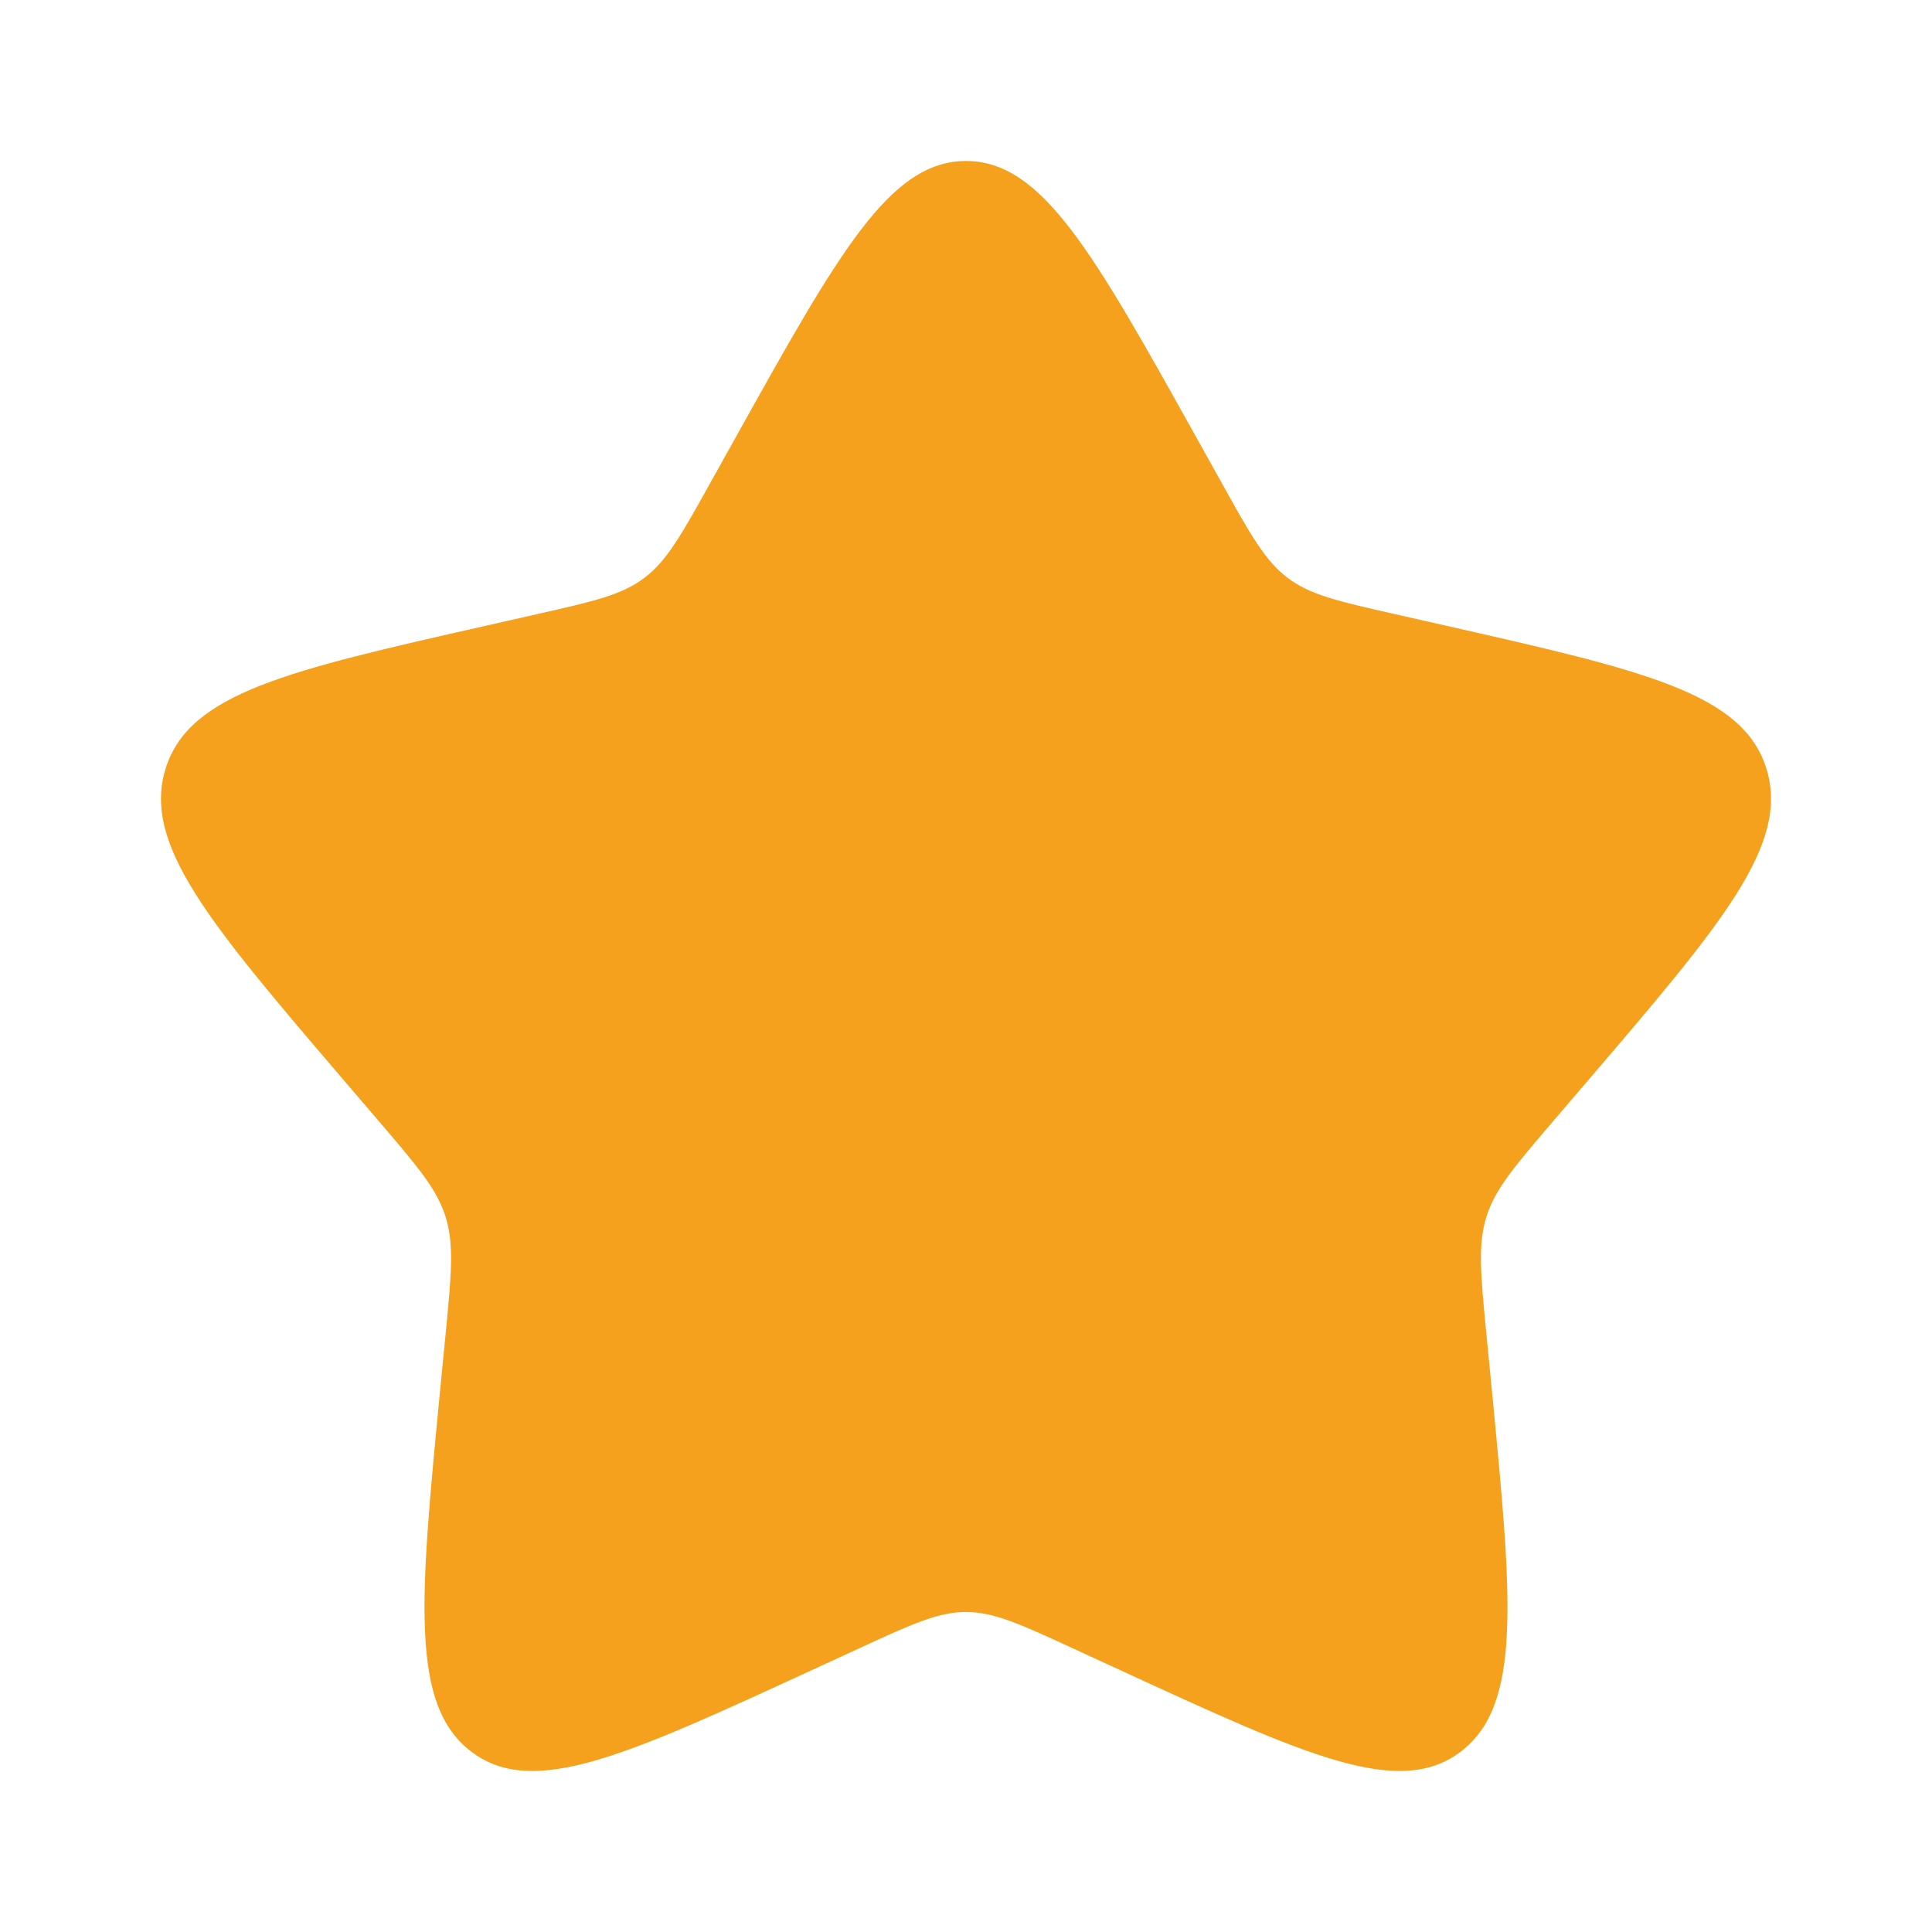
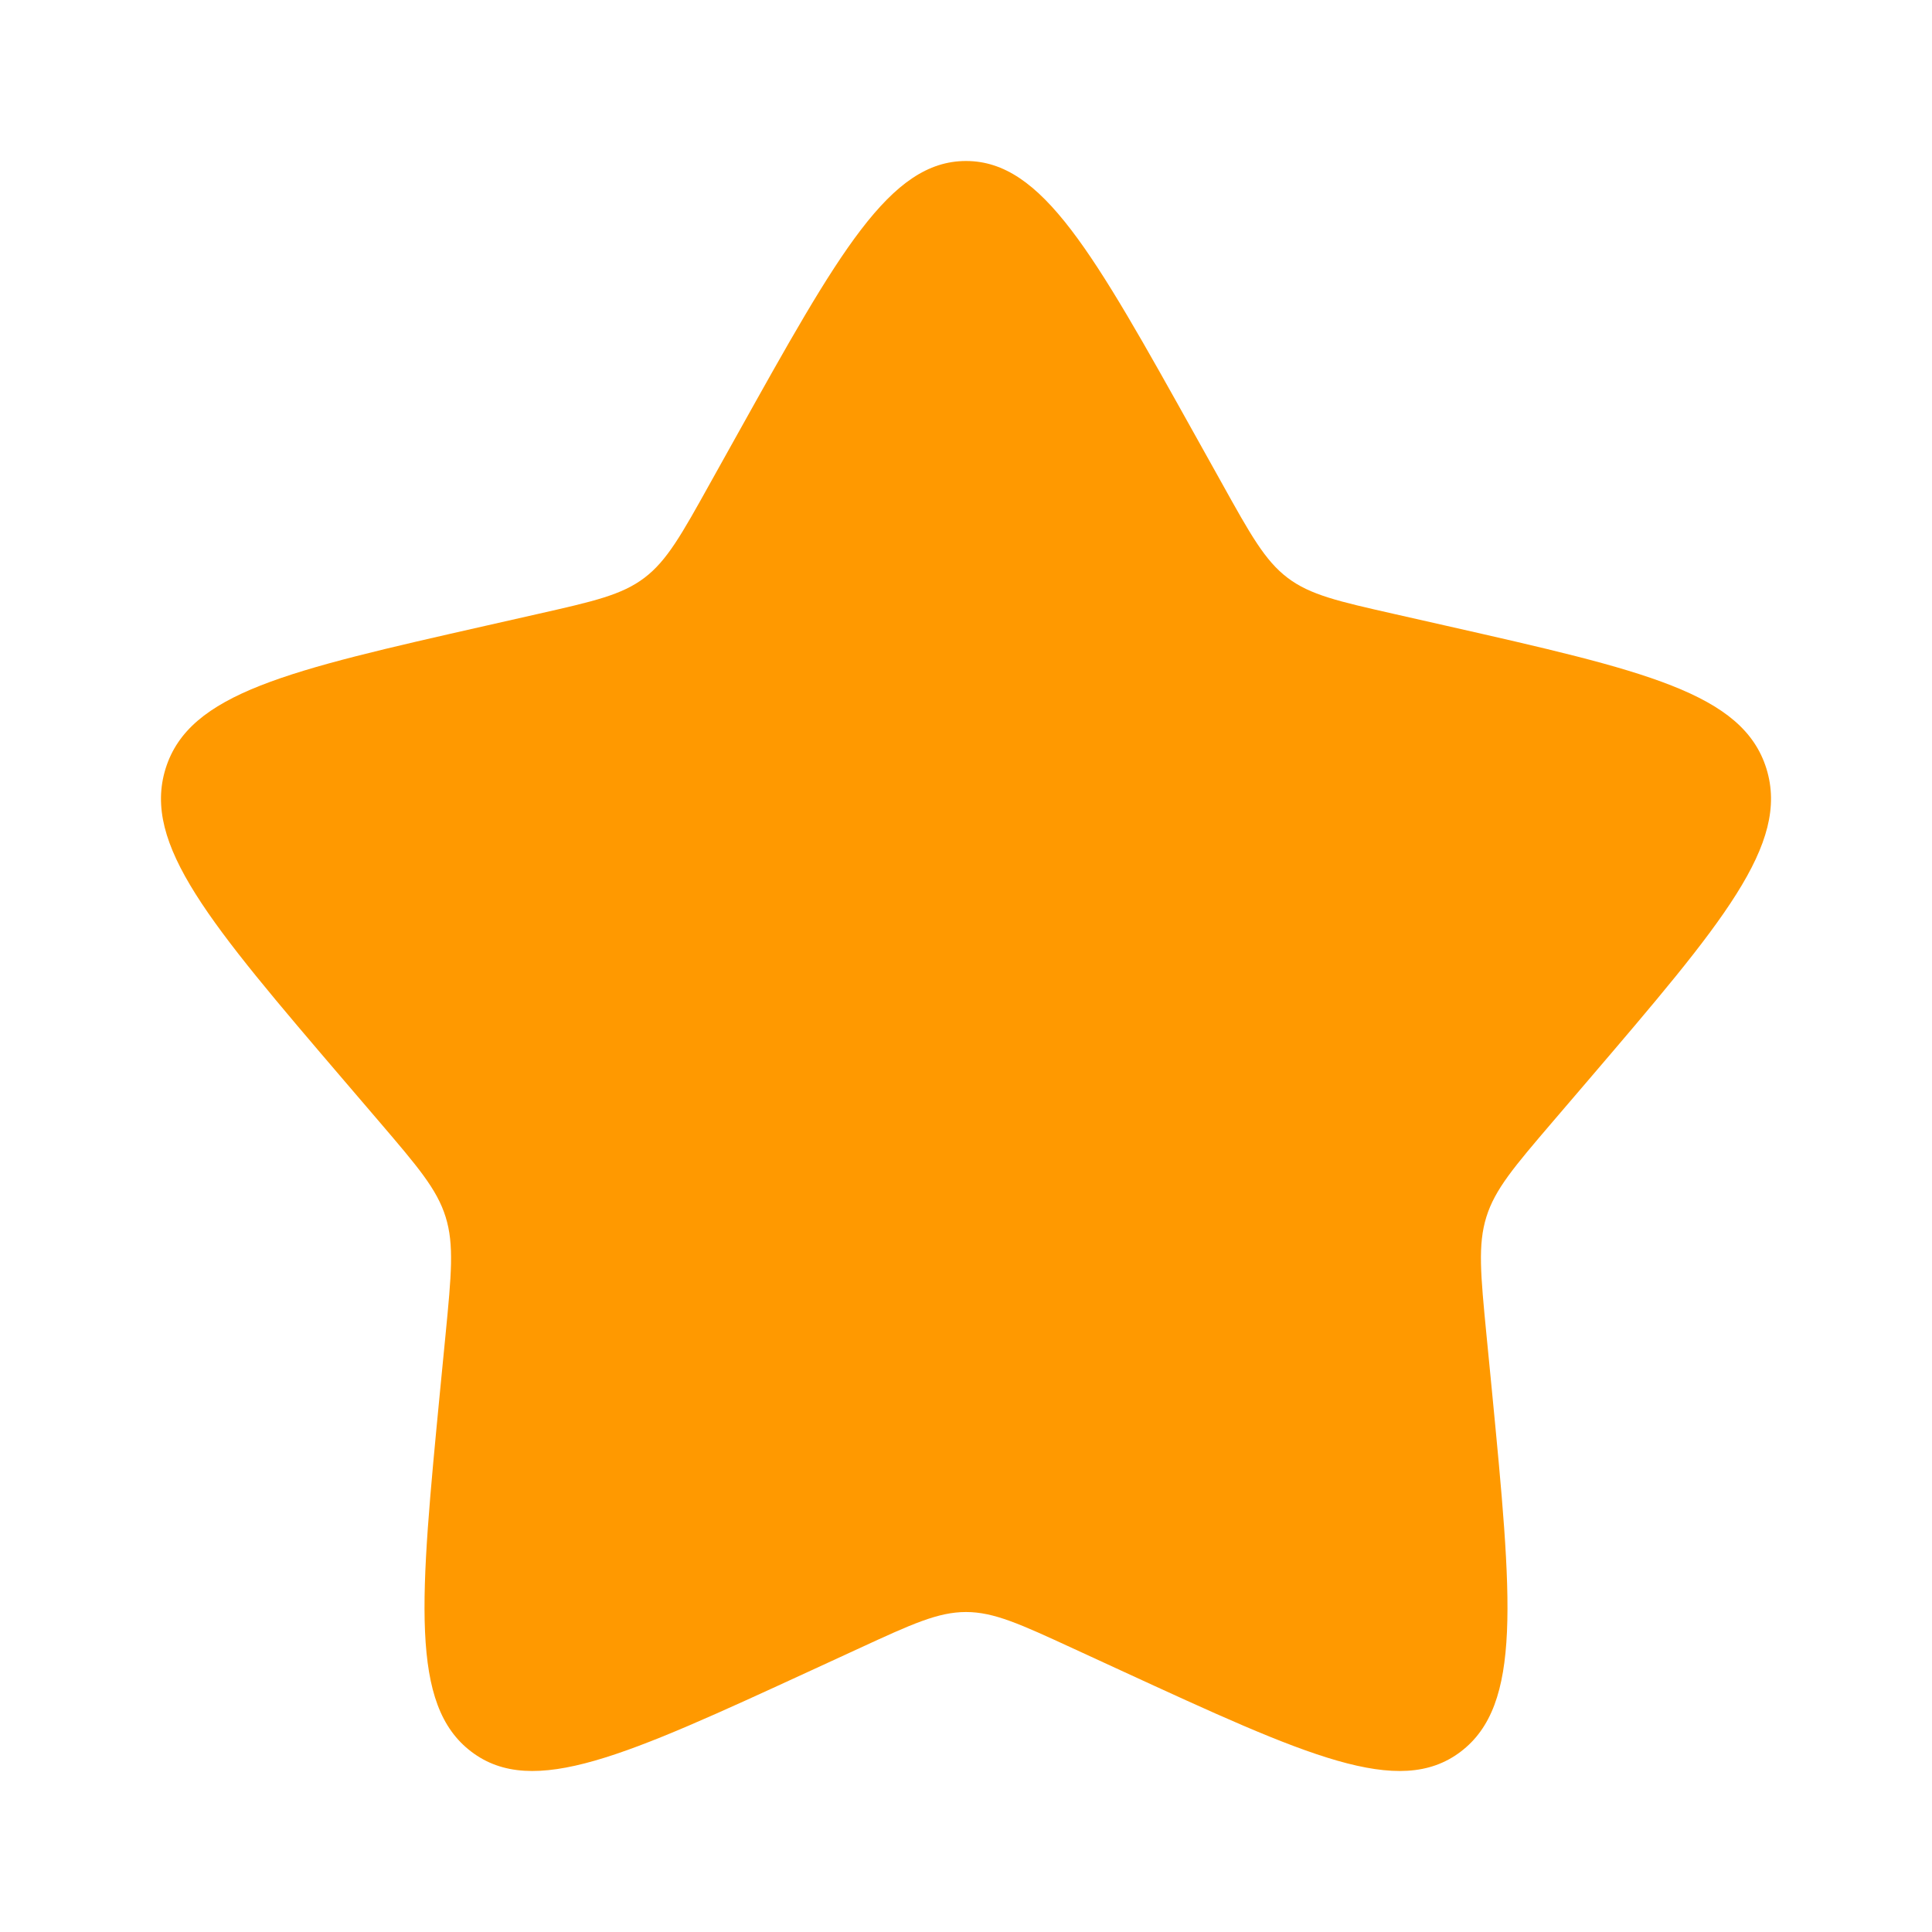
<svg xmlns="http://www.w3.org/2000/svg" width="146px" height="146px" viewBox="0 0 24 24" fill="none">
  <g id="SVGRepo_bgCarrier" stroke-width="0" />
  <g id="SVGRepo_tracerCarrier" stroke-linecap="round" stroke-linejoin="round" />
  <g id="SVGRepo_iconCarrier">
-     <path d="M9.153 5.408C10.42 3.136 11.053 2 12 2C12.947 2 13.58 3.136 14.847 5.408L15.175 5.996C15.534 6.642 15.714 6.965 15.995 7.178C16.276 7.391 16.625 7.47 17.324 7.628L17.96 7.772C20.42 8.329 21.65 8.607 21.943 9.548C22.235 10.489 21.397 11.469 19.72 13.43L19.286 13.937C18.81 14.494 18.571 14.773 18.464 15.118C18.357 15.462 18.393 15.834 18.465 16.578L18.531 17.254C18.784 19.871 18.911 21.179 18.145 21.76C17.379 22.342 16.227 21.811 13.924 20.751L13.329 20.477C12.674 20.175 12.347 20.025 12 20.025C11.653 20.025 11.326 20.175 10.671 20.477L10.076 20.751C7.773 21.811 6.621 22.342 5.855 21.76C5.089 21.179 5.216 19.871 5.469 17.254L5.535 16.578C5.607 15.834 5.643 15.462 5.536 15.118C5.429 14.773 5.19 14.494 4.714 13.937L4.28 13.43C2.603 11.469 1.765 10.489 2.057 9.548C2.35 8.607 3.58 8.329 6.04 7.772L6.676 7.628C7.375 7.47 7.724 7.391 8.005 7.178C8.286 6.965 8.466 6.642 8.825 5.996L9.153 5.408Z" fill="#f5a11d" />
+     <path d="M9.153 5.408C10.42 3.136 11.053 2 12 2C12.947 2 13.58 3.136 14.847 5.408L15.175 5.996C15.534 6.642 15.714 6.965 15.995 7.178C16.276 7.391 16.625 7.47 17.324 7.628L17.96 7.772C20.42 8.329 21.65 8.607 21.943 9.548C22.235 10.489 21.397 11.469 19.72 13.43L19.286 13.937C18.81 14.494 18.571 14.773 18.464 15.118C18.357 15.462 18.393 15.834 18.465 16.578L18.531 17.254C18.784 19.871 18.911 21.179 18.145 21.76C17.379 22.342 16.227 21.811 13.924 20.751L13.329 20.477C12.674 20.175 12.347 20.025 12 20.025C11.653 20.025 11.326 20.175 10.671 20.477L10.076 20.751C7.773 21.811 6.621 22.342 5.855 21.76C5.089 21.179 5.216 19.871 5.469 17.254L5.535 16.578C5.607 15.834 5.643 15.462 5.536 15.118C5.429 14.773 5.19 14.494 4.714 13.937L4.28 13.43C2.603 11.469 1.765 10.489 2.057 9.548C2.35 8.607 3.58 8.329 6.04 7.772L6.676 7.628C7.375 7.47 7.724 7.391 8.005 7.178C8.286 6.965 8.466 6.642 8.825 5.996L9.153 5.408Z" fill="#FF9900" />
  </g>
</svg>
